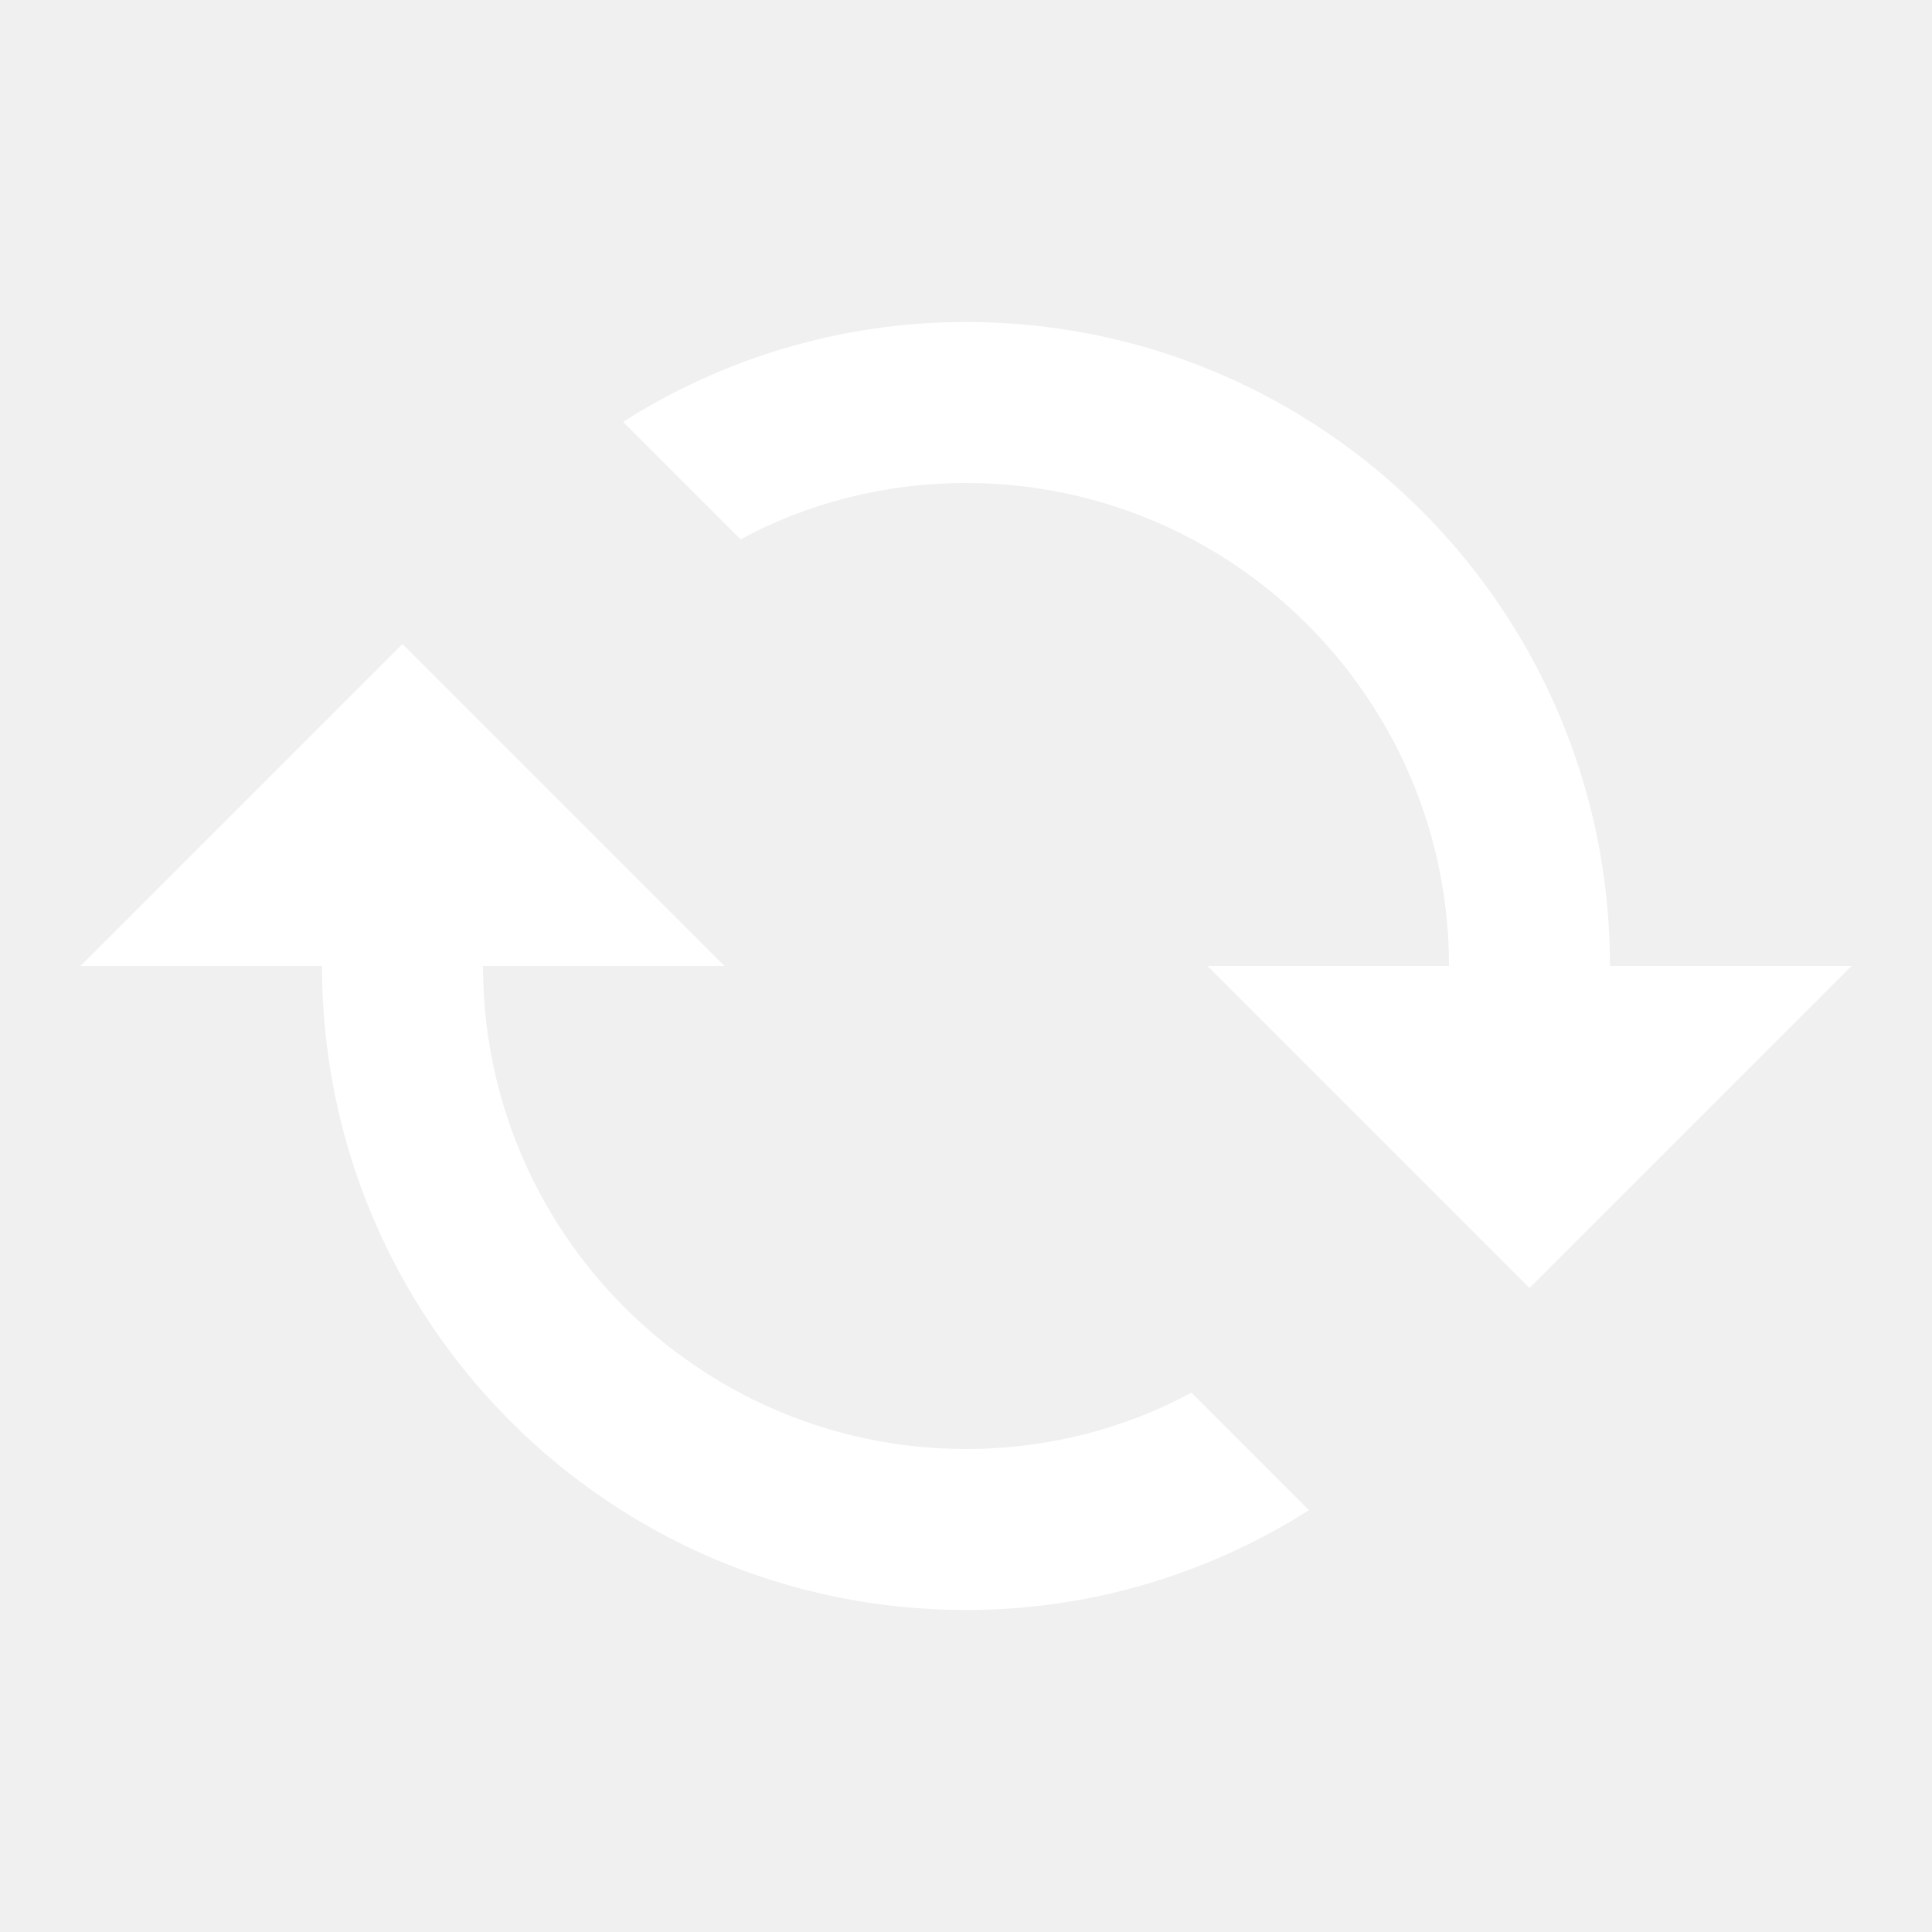
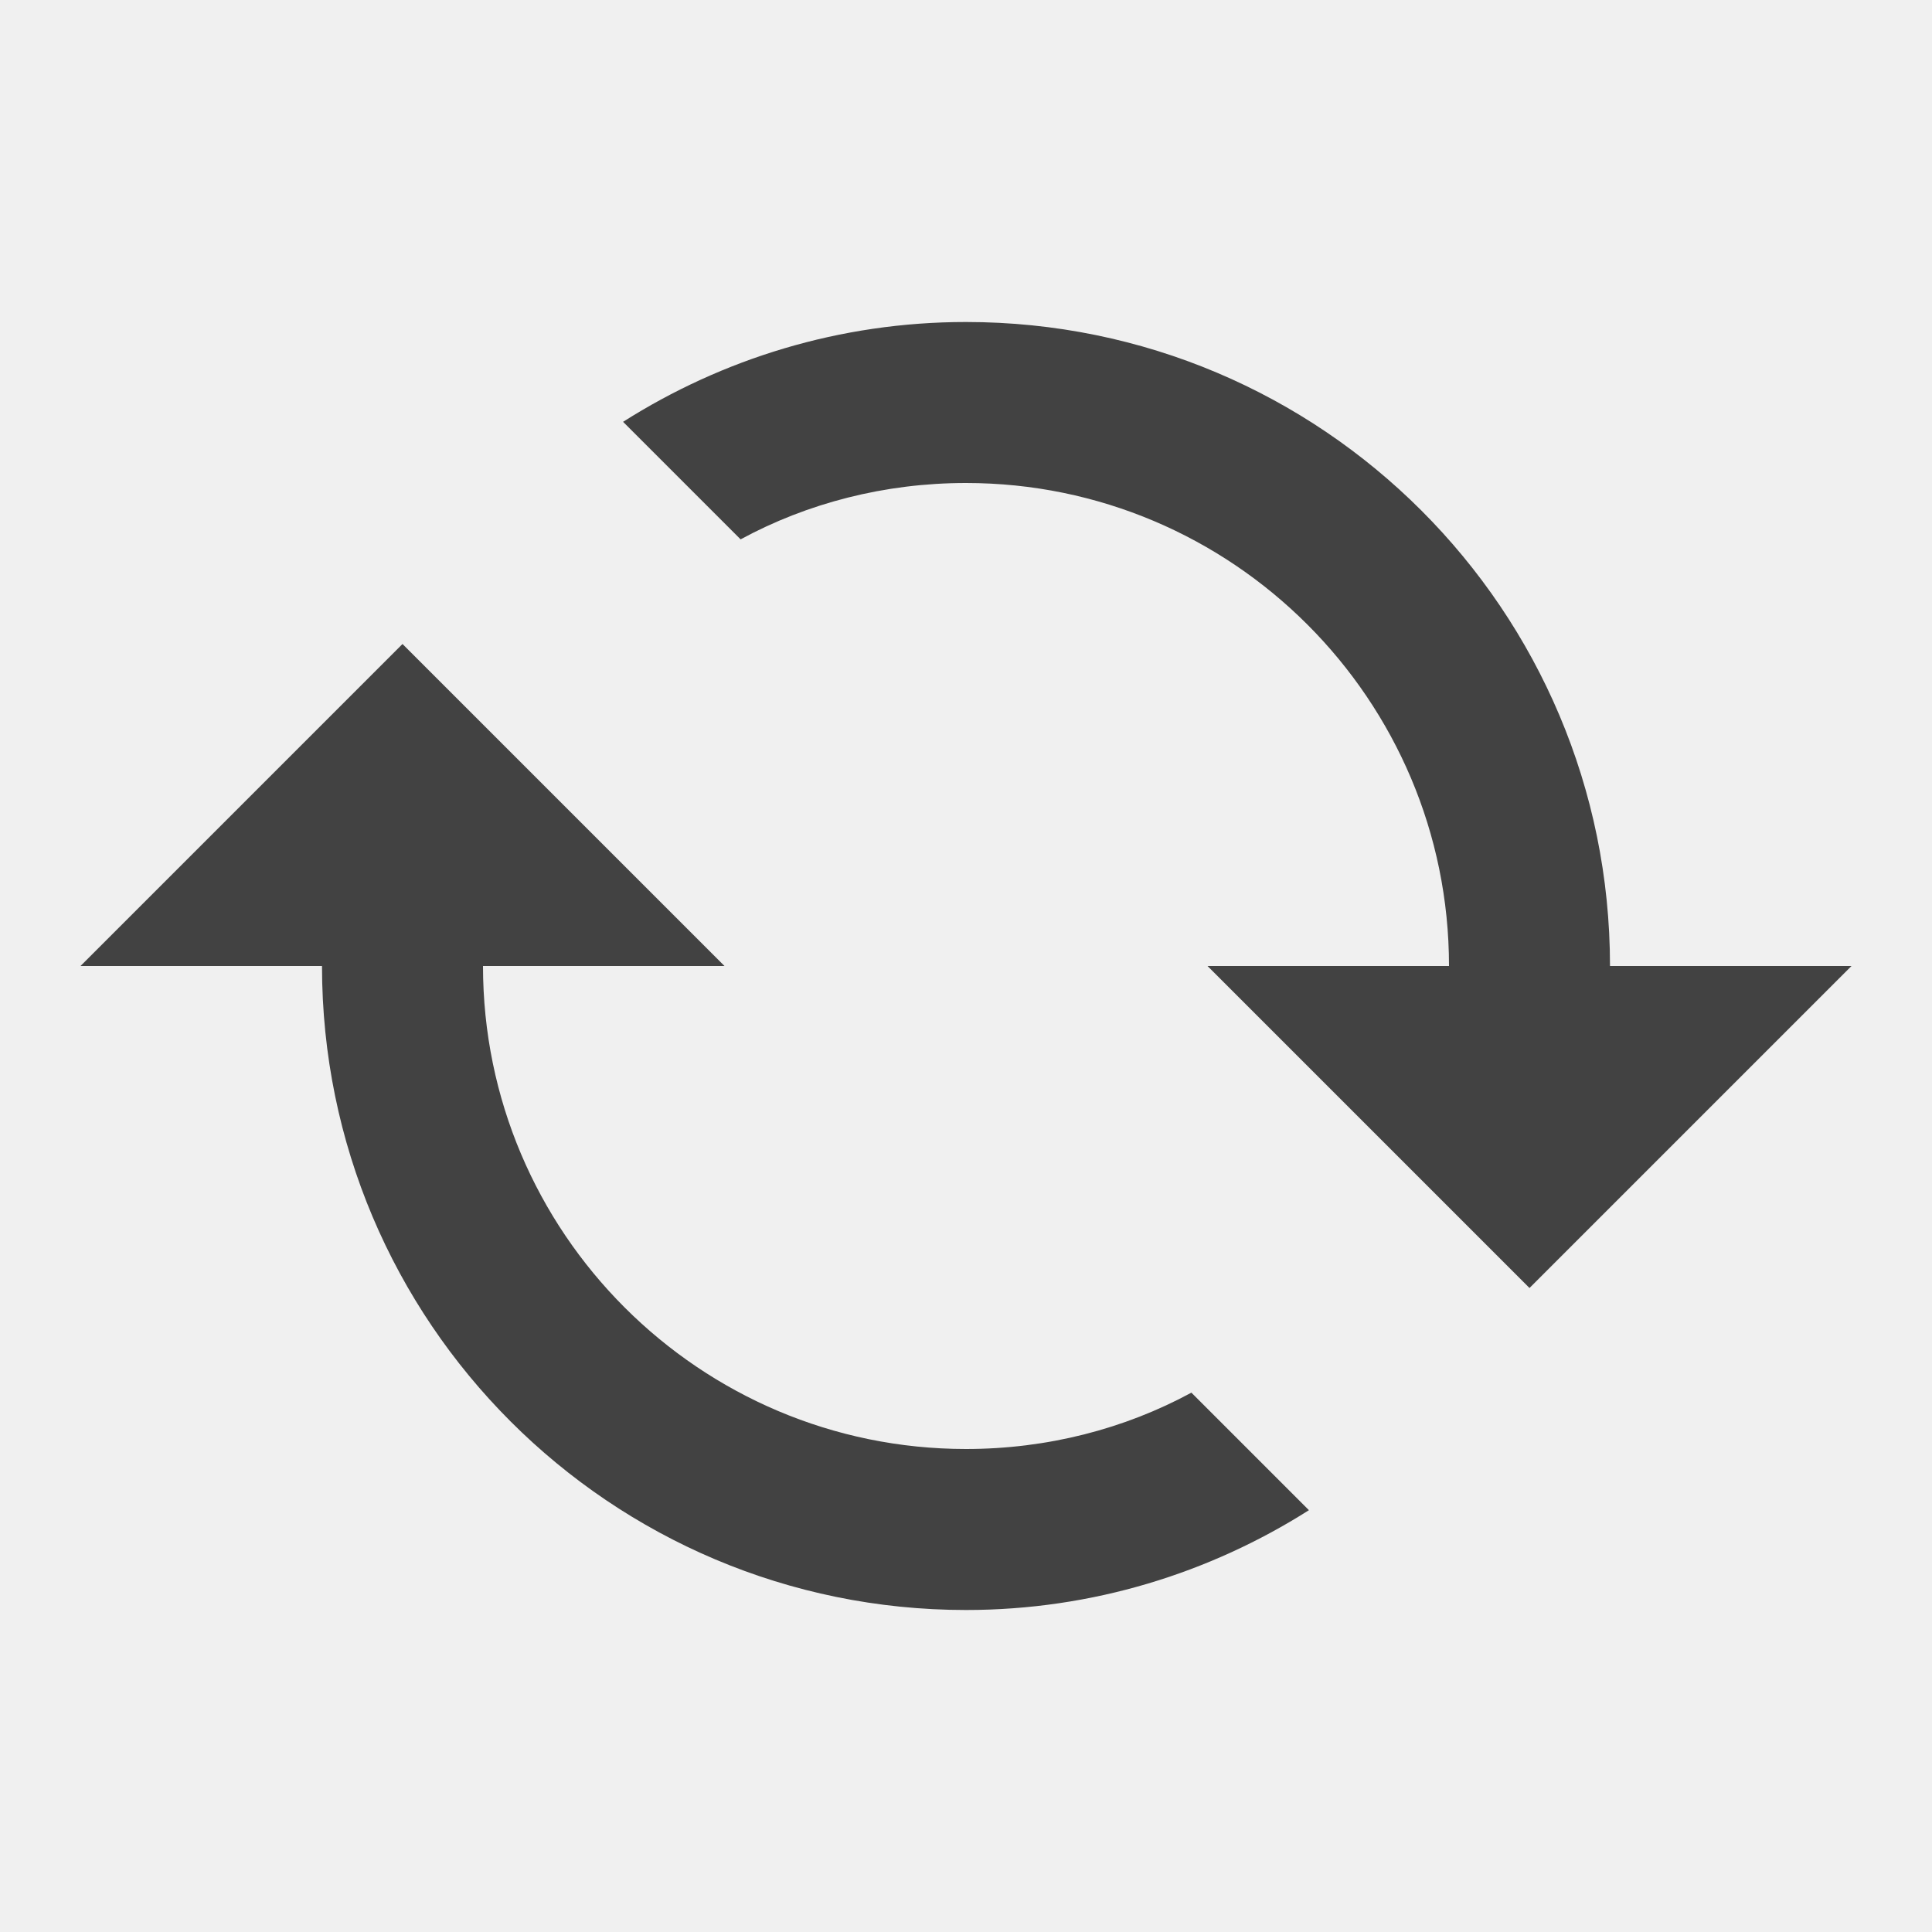
<svg xmlns="http://www.w3.org/2000/svg" fill="#FFFFFF" height="24" viewBox="0 0 24 24" width="24" id="svg2" version="1.1">
  <defs id="defs10" />
-   <path d="m 5,8 4,4 -3,0 c 0,3.31 2.69,6 6,6 1.01,0 1.97,-0.25 2.8,-0.7 l 1.46,1.46 C 15.03,19.54 13.57,20 12,20 7.58,20 4,16.42 4,12 L 1,12 5,8 Z m 13,4 C 18,8.69 15.31,6 12,6 10.99,6 10.03,6.25 9.2,6.7 L 7.74,5.24 C 8.97,4.46 10.43,4 12,4 c 4.42,0 8,3.58 8,8 l 3,0 -4,4 -4,-4 3,0 z" id="path4" style="fill:#ffffff" />
+   <path d="m 5,8 4,4 -3,0 c 0,3.31 2.69,6 6,6 1.01,0 1.97,-0.25 2.8,-0.7 l 1.46,1.46 C 15.03,19.54 13.57,20 12,20 7.58,20 4,16.42 4,12 L 1,12 5,8 Z m 13,4 C 18,8.69 15.31,6 12,6 10.99,6 10.03,6.25 9.2,6.7 L 7.74,5.24 C 8.97,4.46 10.43,4 12,4 c 4.42,0 8,3.58 8,8 l 3,0 -4,4 -4,-4 3,0 z" id="path4" style="fill:#424242" />
  <path d="M0 0h24v24H0z" fill="none" id="path6" />
</svg>
